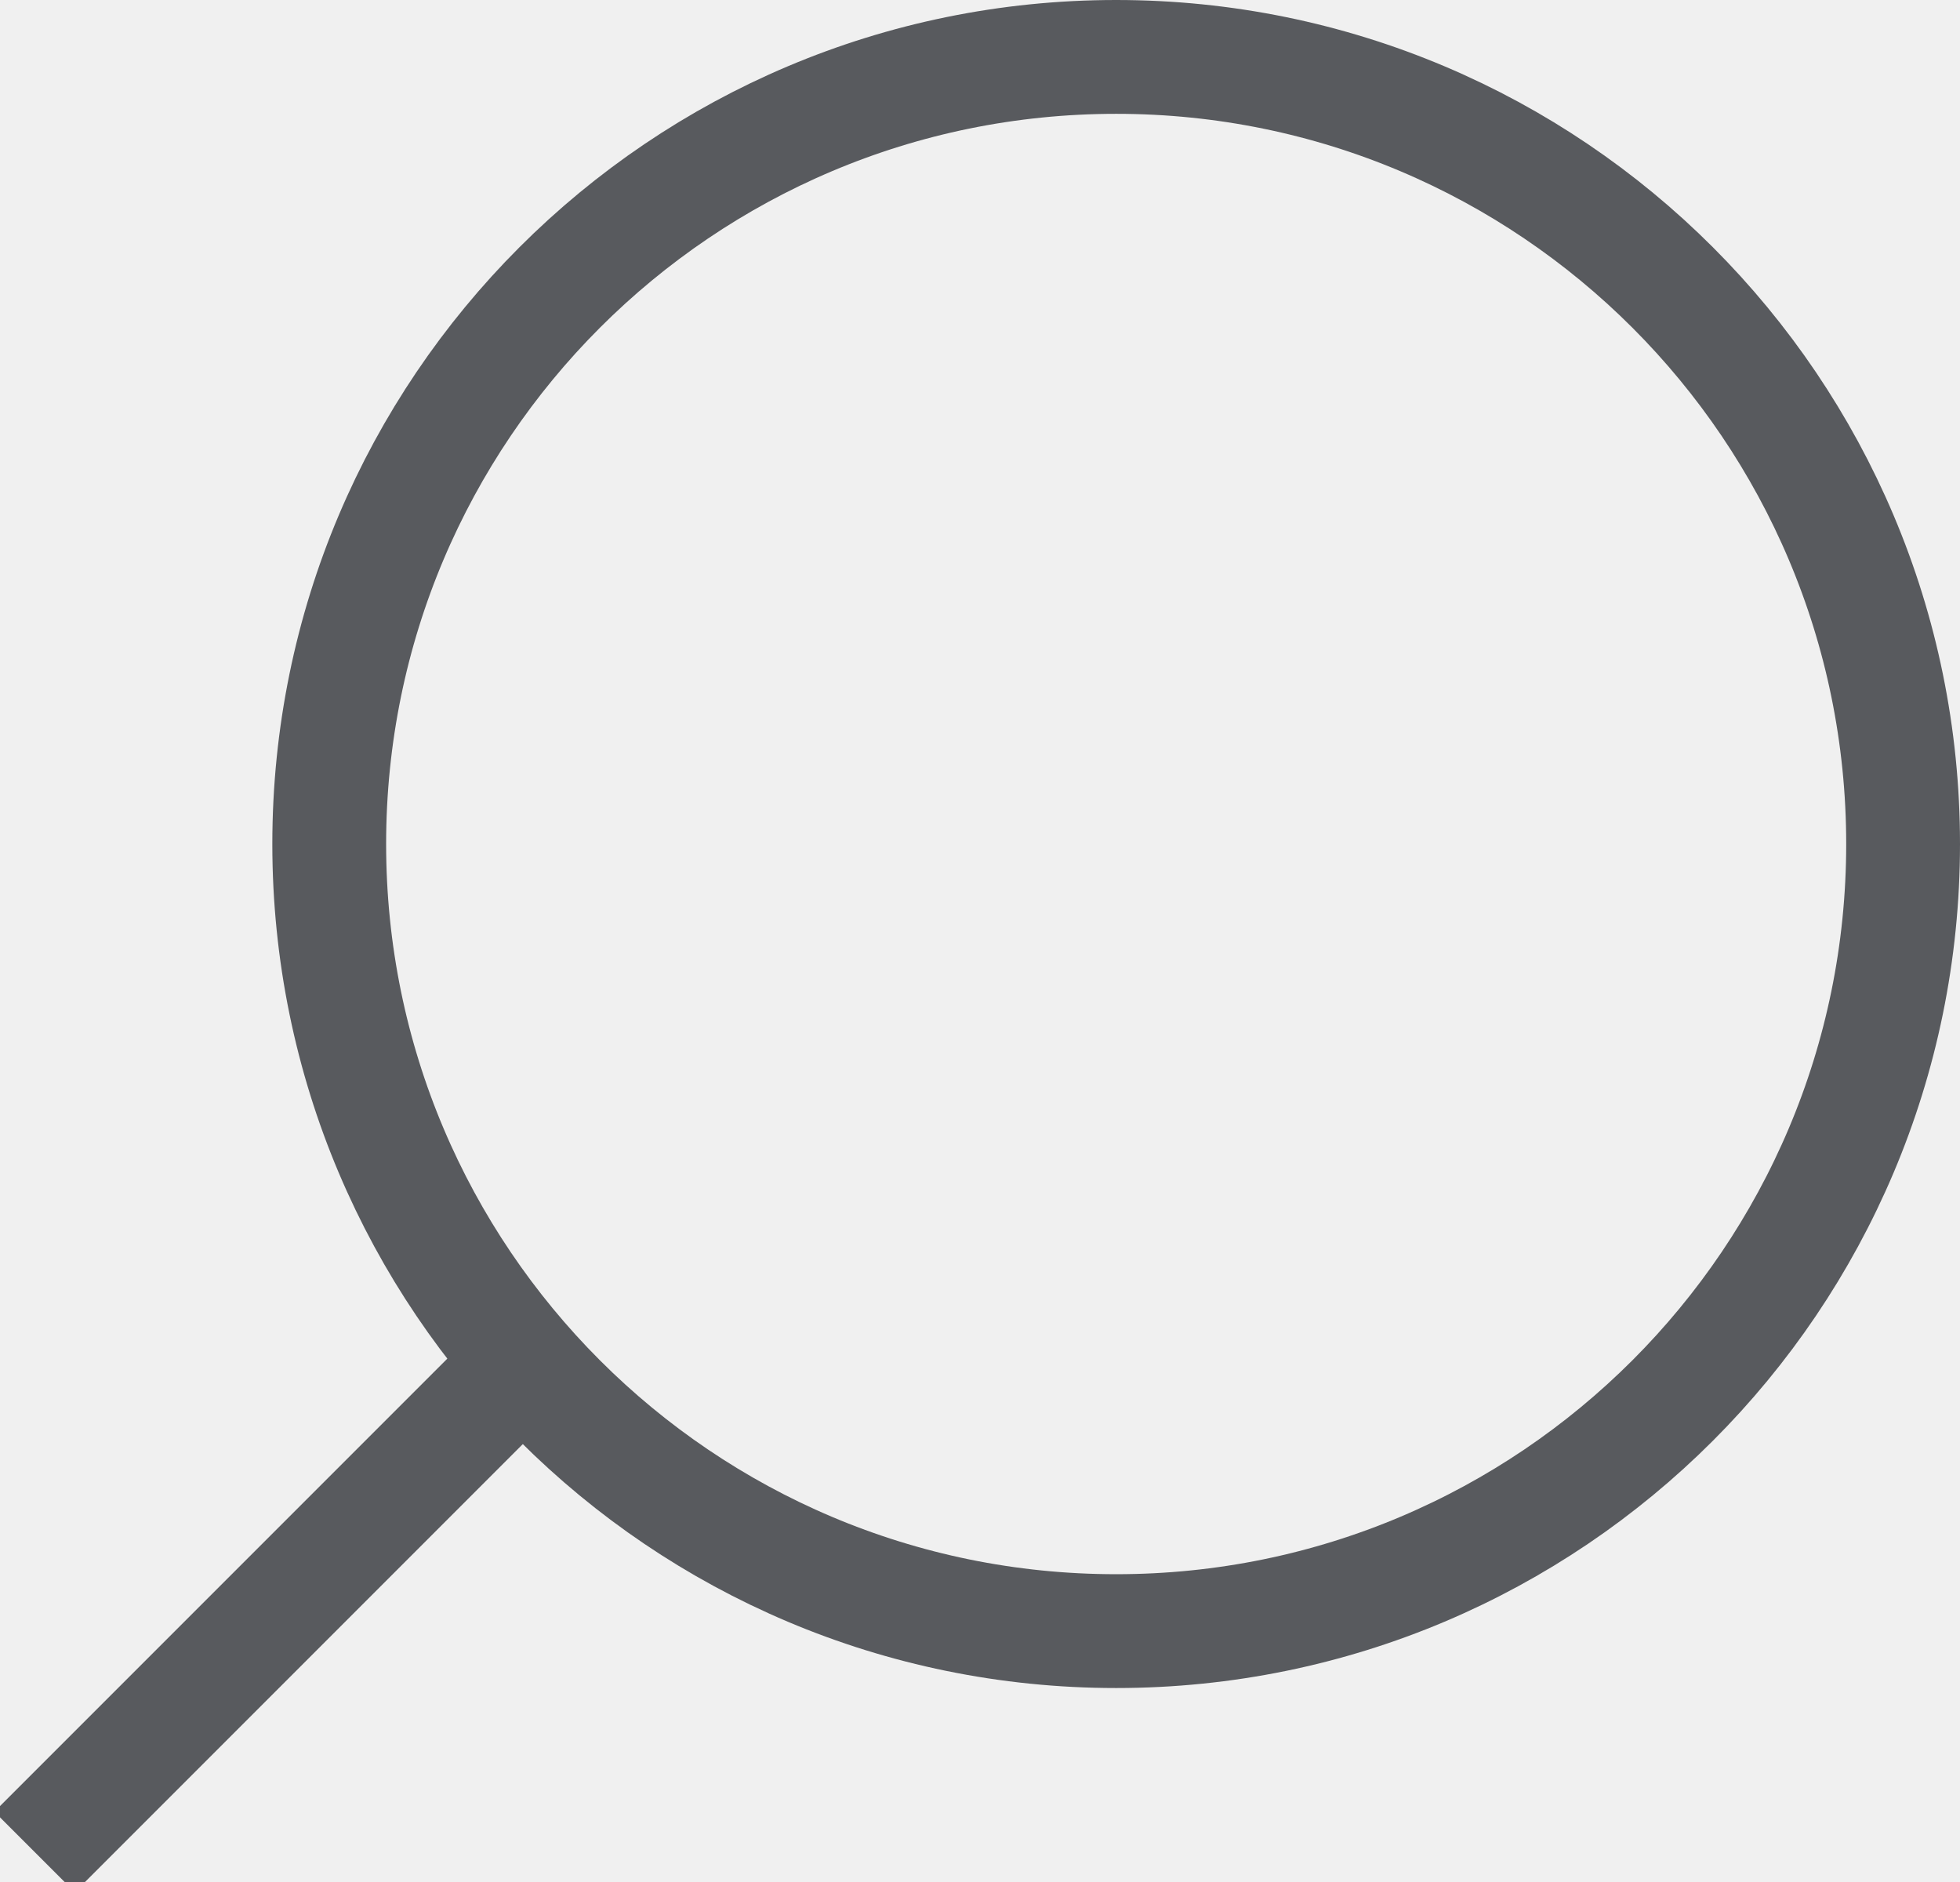
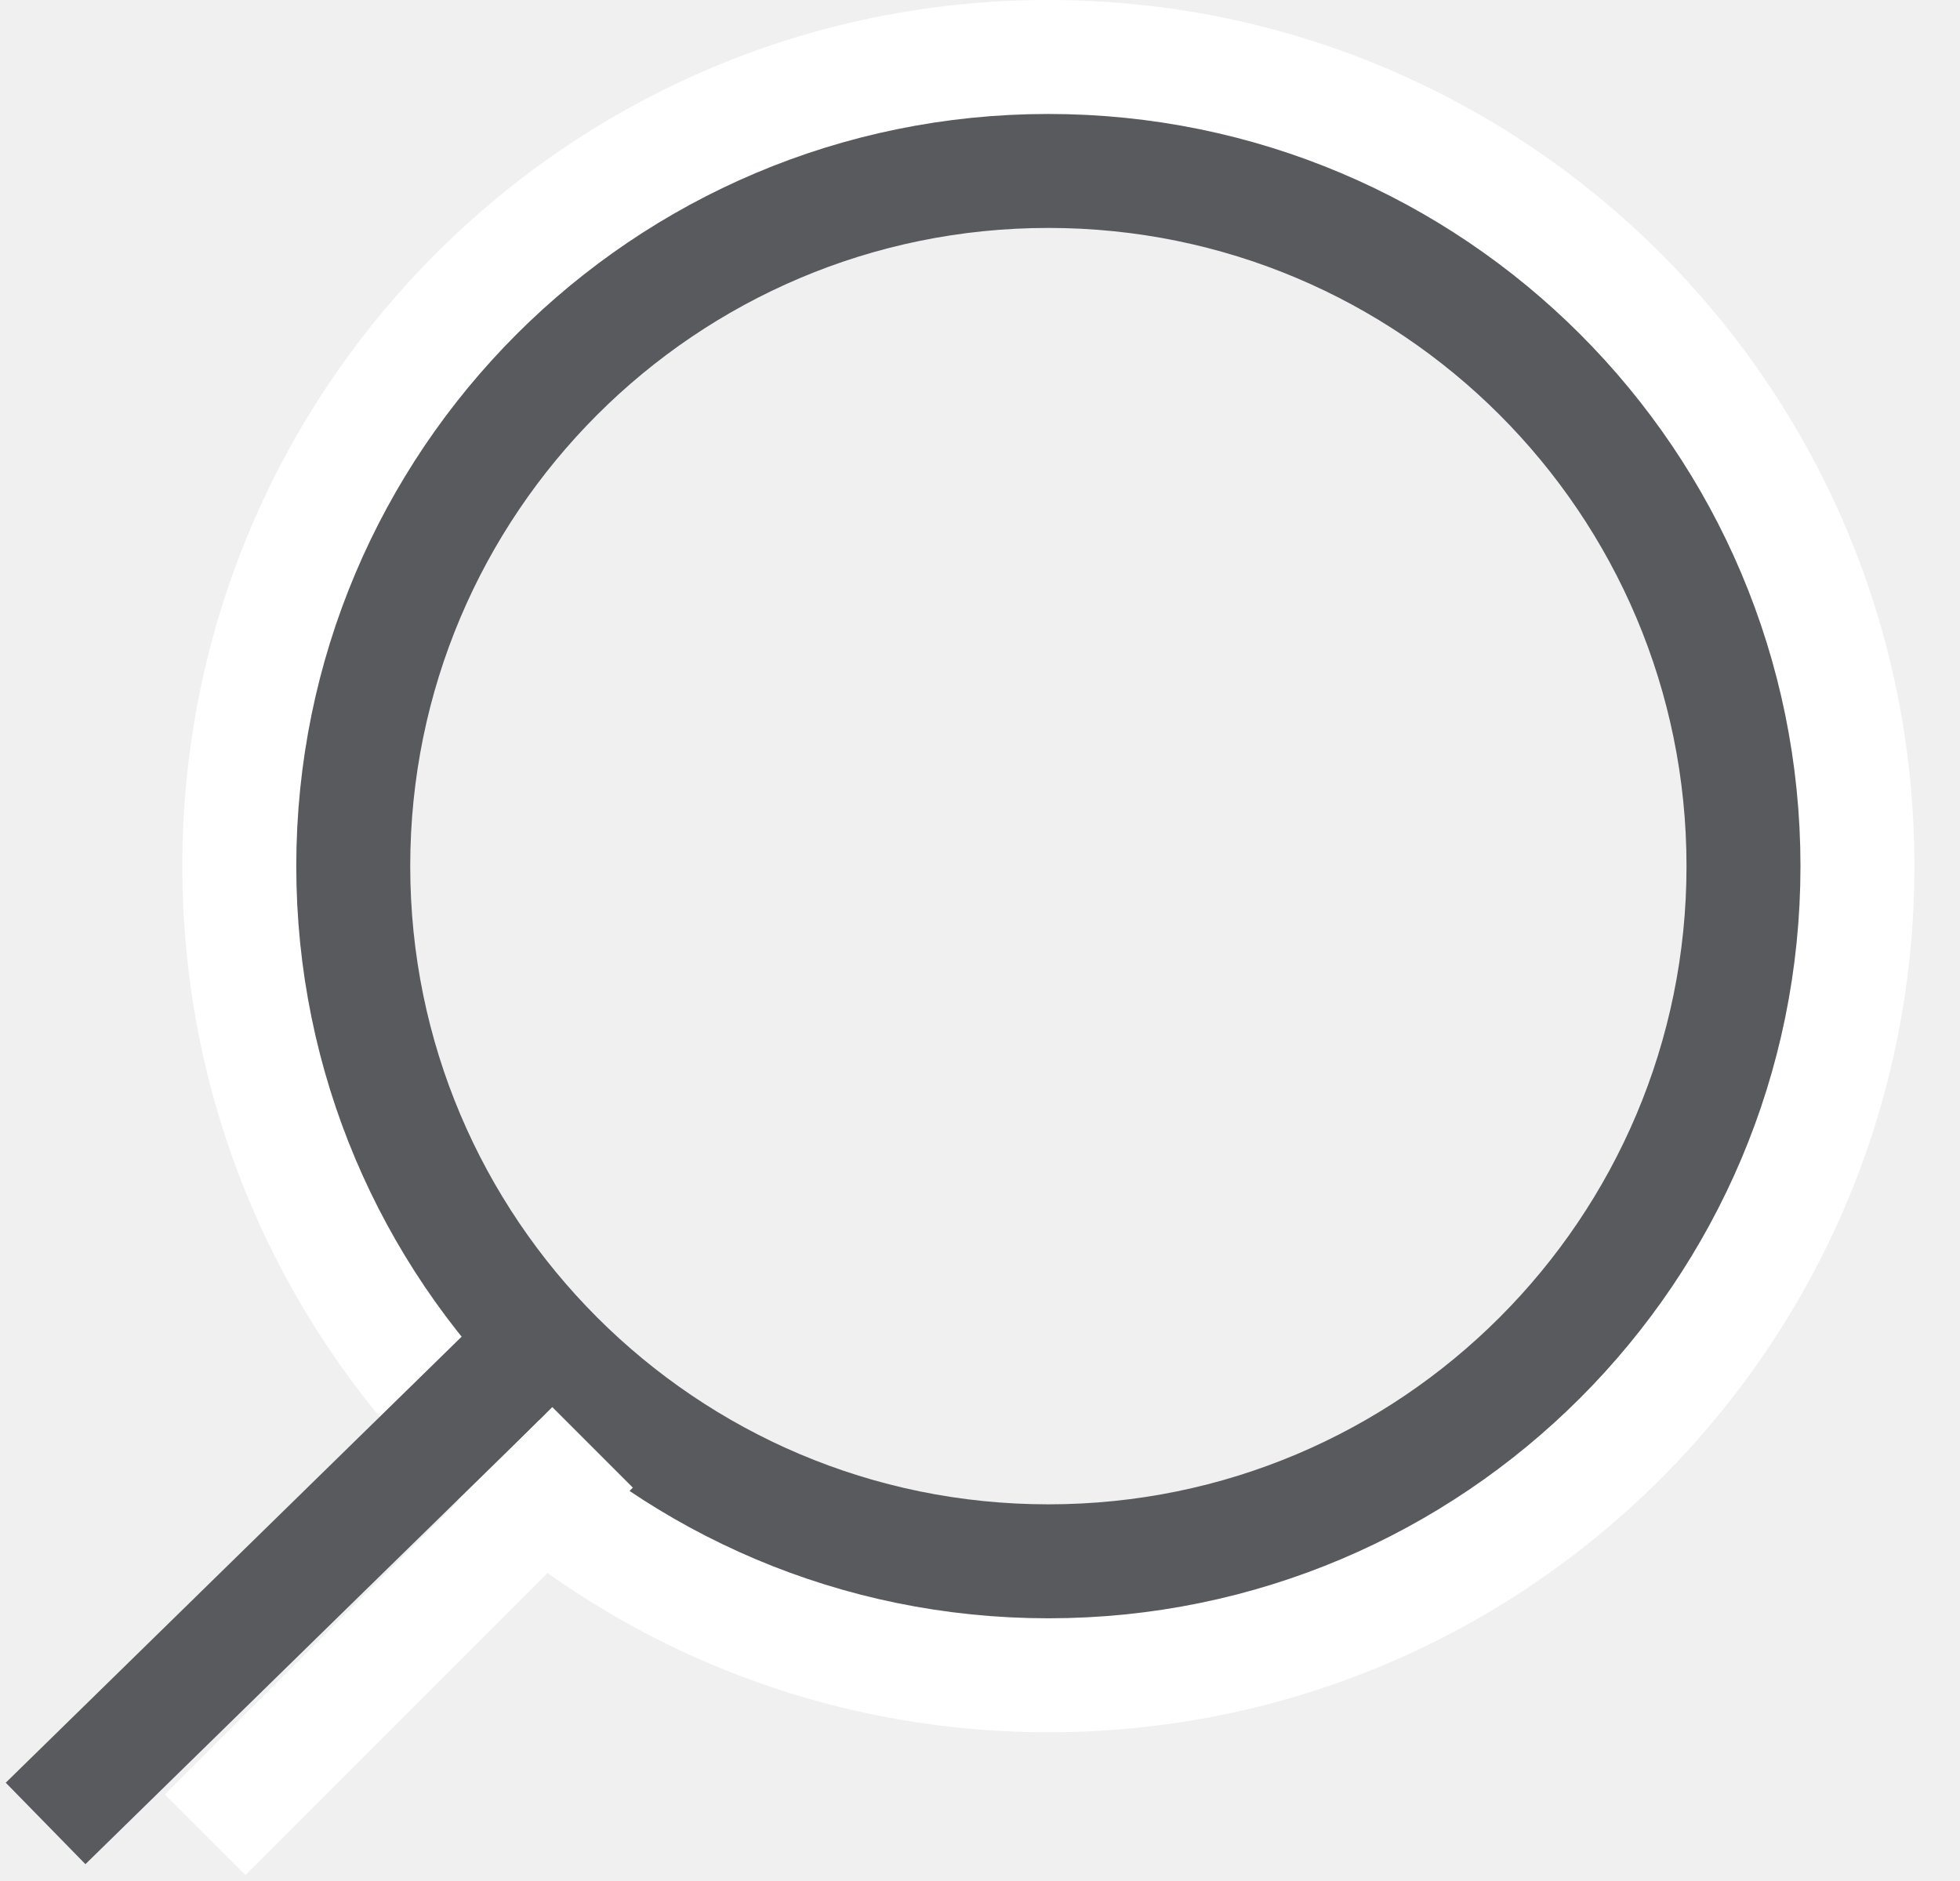
- <svg xmlns="http://www.w3.org/2000/svg" version="1.1" id="Layer_1" x="0px" y="0px" width="17.223px" height="16.528px" viewBox="0 0 17.223 16.528" enable-background="new 0 0 17.223 16.528" xml:space="preserve">
-   <circle fill="none" stroke="#585A5E" stroke-miterlimit="10" cx="9.808" cy="7.415" r="6.915" />
-   <line fill="none" stroke="#585A5E" stroke-miterlimit="10" x1="4.865" y1="11.709" x2="0.304" y2="16.27" />
+ <svg xmlns="http://www.w3.org/2000/svg" version="1.1" id="Layer_1" x="0px" y="0px" width="17.2px" height="16.5px" viewBox="0 0 17.2 16.5" style="enable-background:new 0 0 17.2 16.5;" xml:space="preserve">
+   <style type="text/css">
+ 
+ 	.st0{fill:none;stroke:#FFFFFF;stroke-miterlimit:10;}
+ 	.st1{fill:none;stroke:#E45A5E;stroke-miterlimit:10;}
+ 	.st2{fill:none;stroke:#585A5E;stroke-miterlimit:10;}
+ 	.st3{fill:#FFFFFF;}
+ 
+ </style>
+   <circle class="st1" cx="28.2" cy="8.4" r="5.9" />
+   <path class="st3" d="M9.2,0C5,0,1.6,3.4,1.6,7.6c0,4.2,3.4,7.6,7.6,7.6c4.2,0,7.6-3.4,7.6-7.6C16.8,3.4,13.4,0,9.2,0z M9.2,14.1  c-3.6,0-6.5-2.9-6.5-6.5c0-3.6,2.9-6.5,6.5-6.5c3.6,0,6.5,2.9,6.5,6.5C15.7,11.2,12.8,14.1,9.2,14.1z" />
+   <circle class="st2" cx="9.2" cy="7.6" r="6.1" />
+   <line class="st2" x1="5" y1="11.5" x2="0.4" y2="16" />
+   <line class="st0" x1="5.2" y1="12.7" x2="1.8" y2="16.1" />
</svg>
